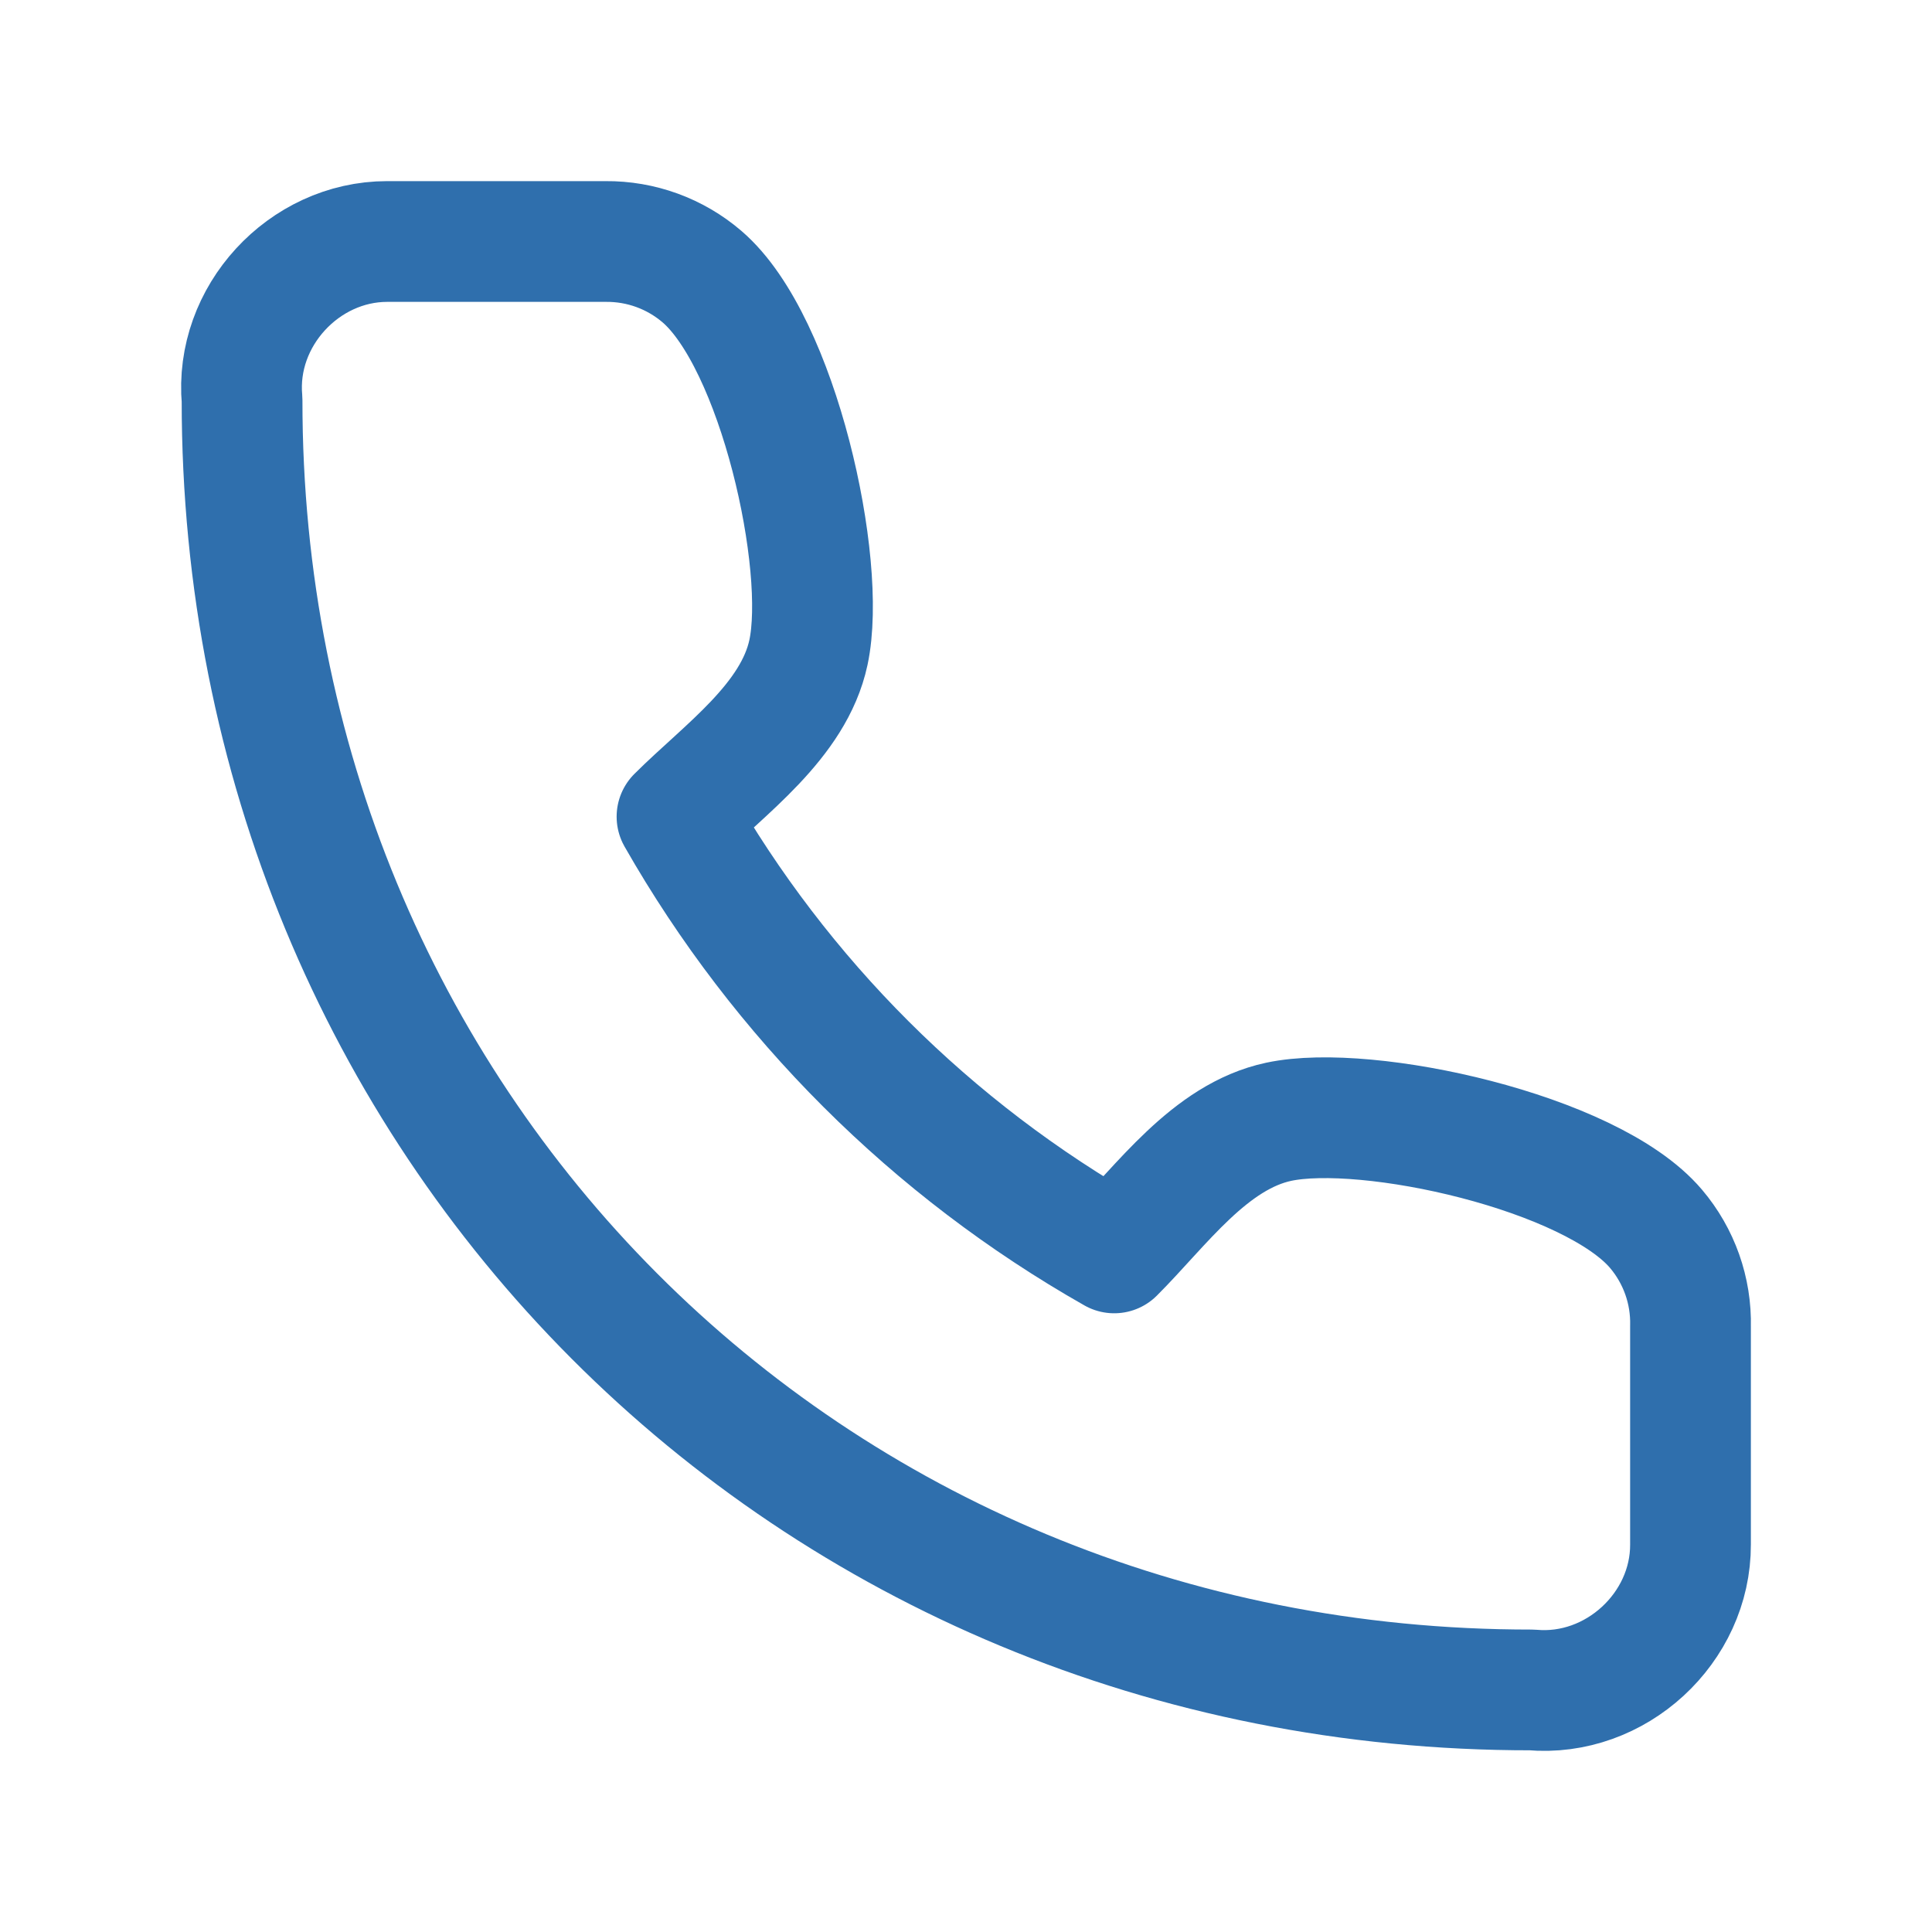
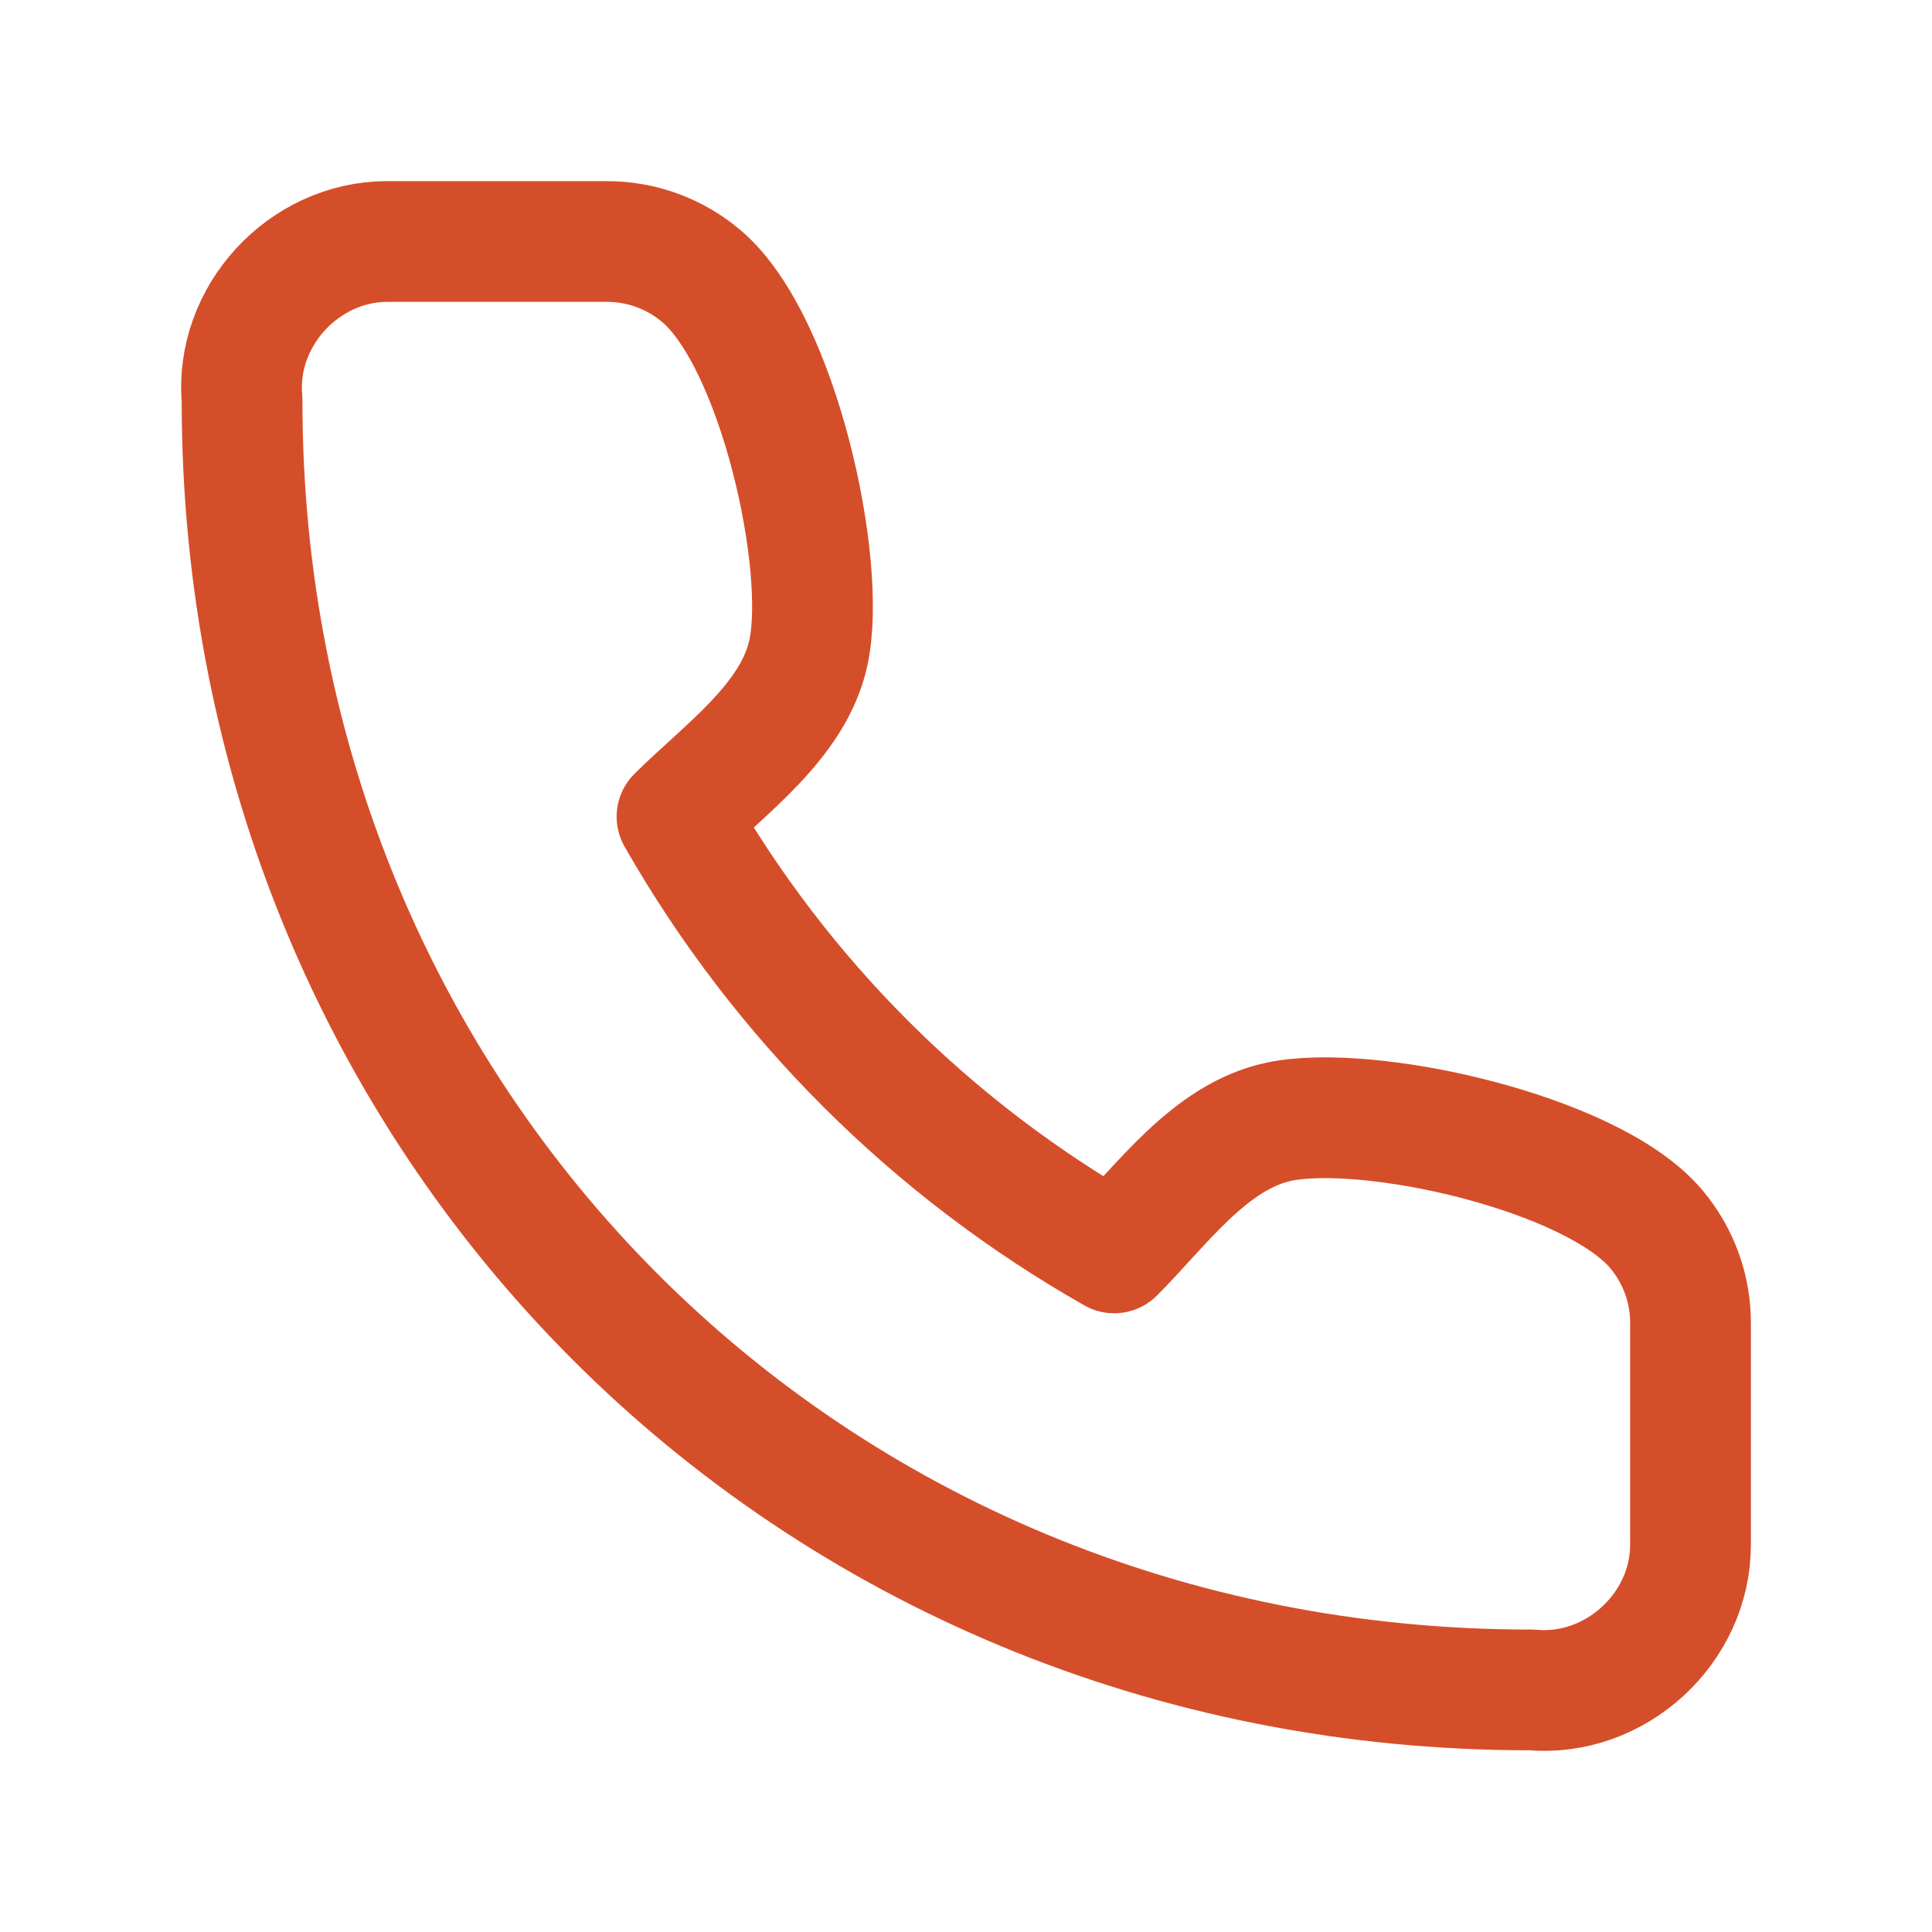
<svg xmlns="http://www.w3.org/2000/svg" width="800px" height="800px" viewBox="0 0 24 24" fill="none">
-   <path d="M21 19.186V16.477C21.011 16.034 20.858 15.602 20.571 15.264C19.762 14.311 16.985 13.701 15.885 13.935C15.027 14.118 14.427 14.979 13.841 15.564C11.575 14.278 9.699 12.406 8.41 10.145C8.997 9.559 9.86 8.96 10.043 8.104C10.277 7.008 9.668 4.249 8.721 3.437C8.388 3.151 7.963 2.996 7.523 3H4.808C3.774 3.001 2.913 3.929 3.007 4.969C3 13.935 10 21 19.026 20.993C20.072 21.087 21.004 20.222 21 19.186Z" stroke="#2f6fad" stroke-width="1.5" stroke-linecap="round" stroke-linejoin="round" />
+   <path d="M21 19.186V16.477C21.011 16.034 20.858 15.602 20.571 15.264C19.762 14.311 16.985 13.701 15.885 13.935C15.027 14.118 14.427 14.979 13.841 15.564C11.575 14.278 9.699 12.406 8.41 10.145C8.997 9.559 9.86 8.96 10.043 8.104C10.277 7.008 9.668 4.249 8.721 3.437C8.388 3.151 7.963 2.996 7.523 3H4.808C3.774 3.001 2.913 3.929 3.007 4.969C3 13.935 10 21 19.026 20.993C20.072 21.087 21.004 20.222 21 19.186Z" stroke="#D54E2A" stroke-width="1.5" stroke-linecap="round" stroke-linejoin="round" />
</svg>
